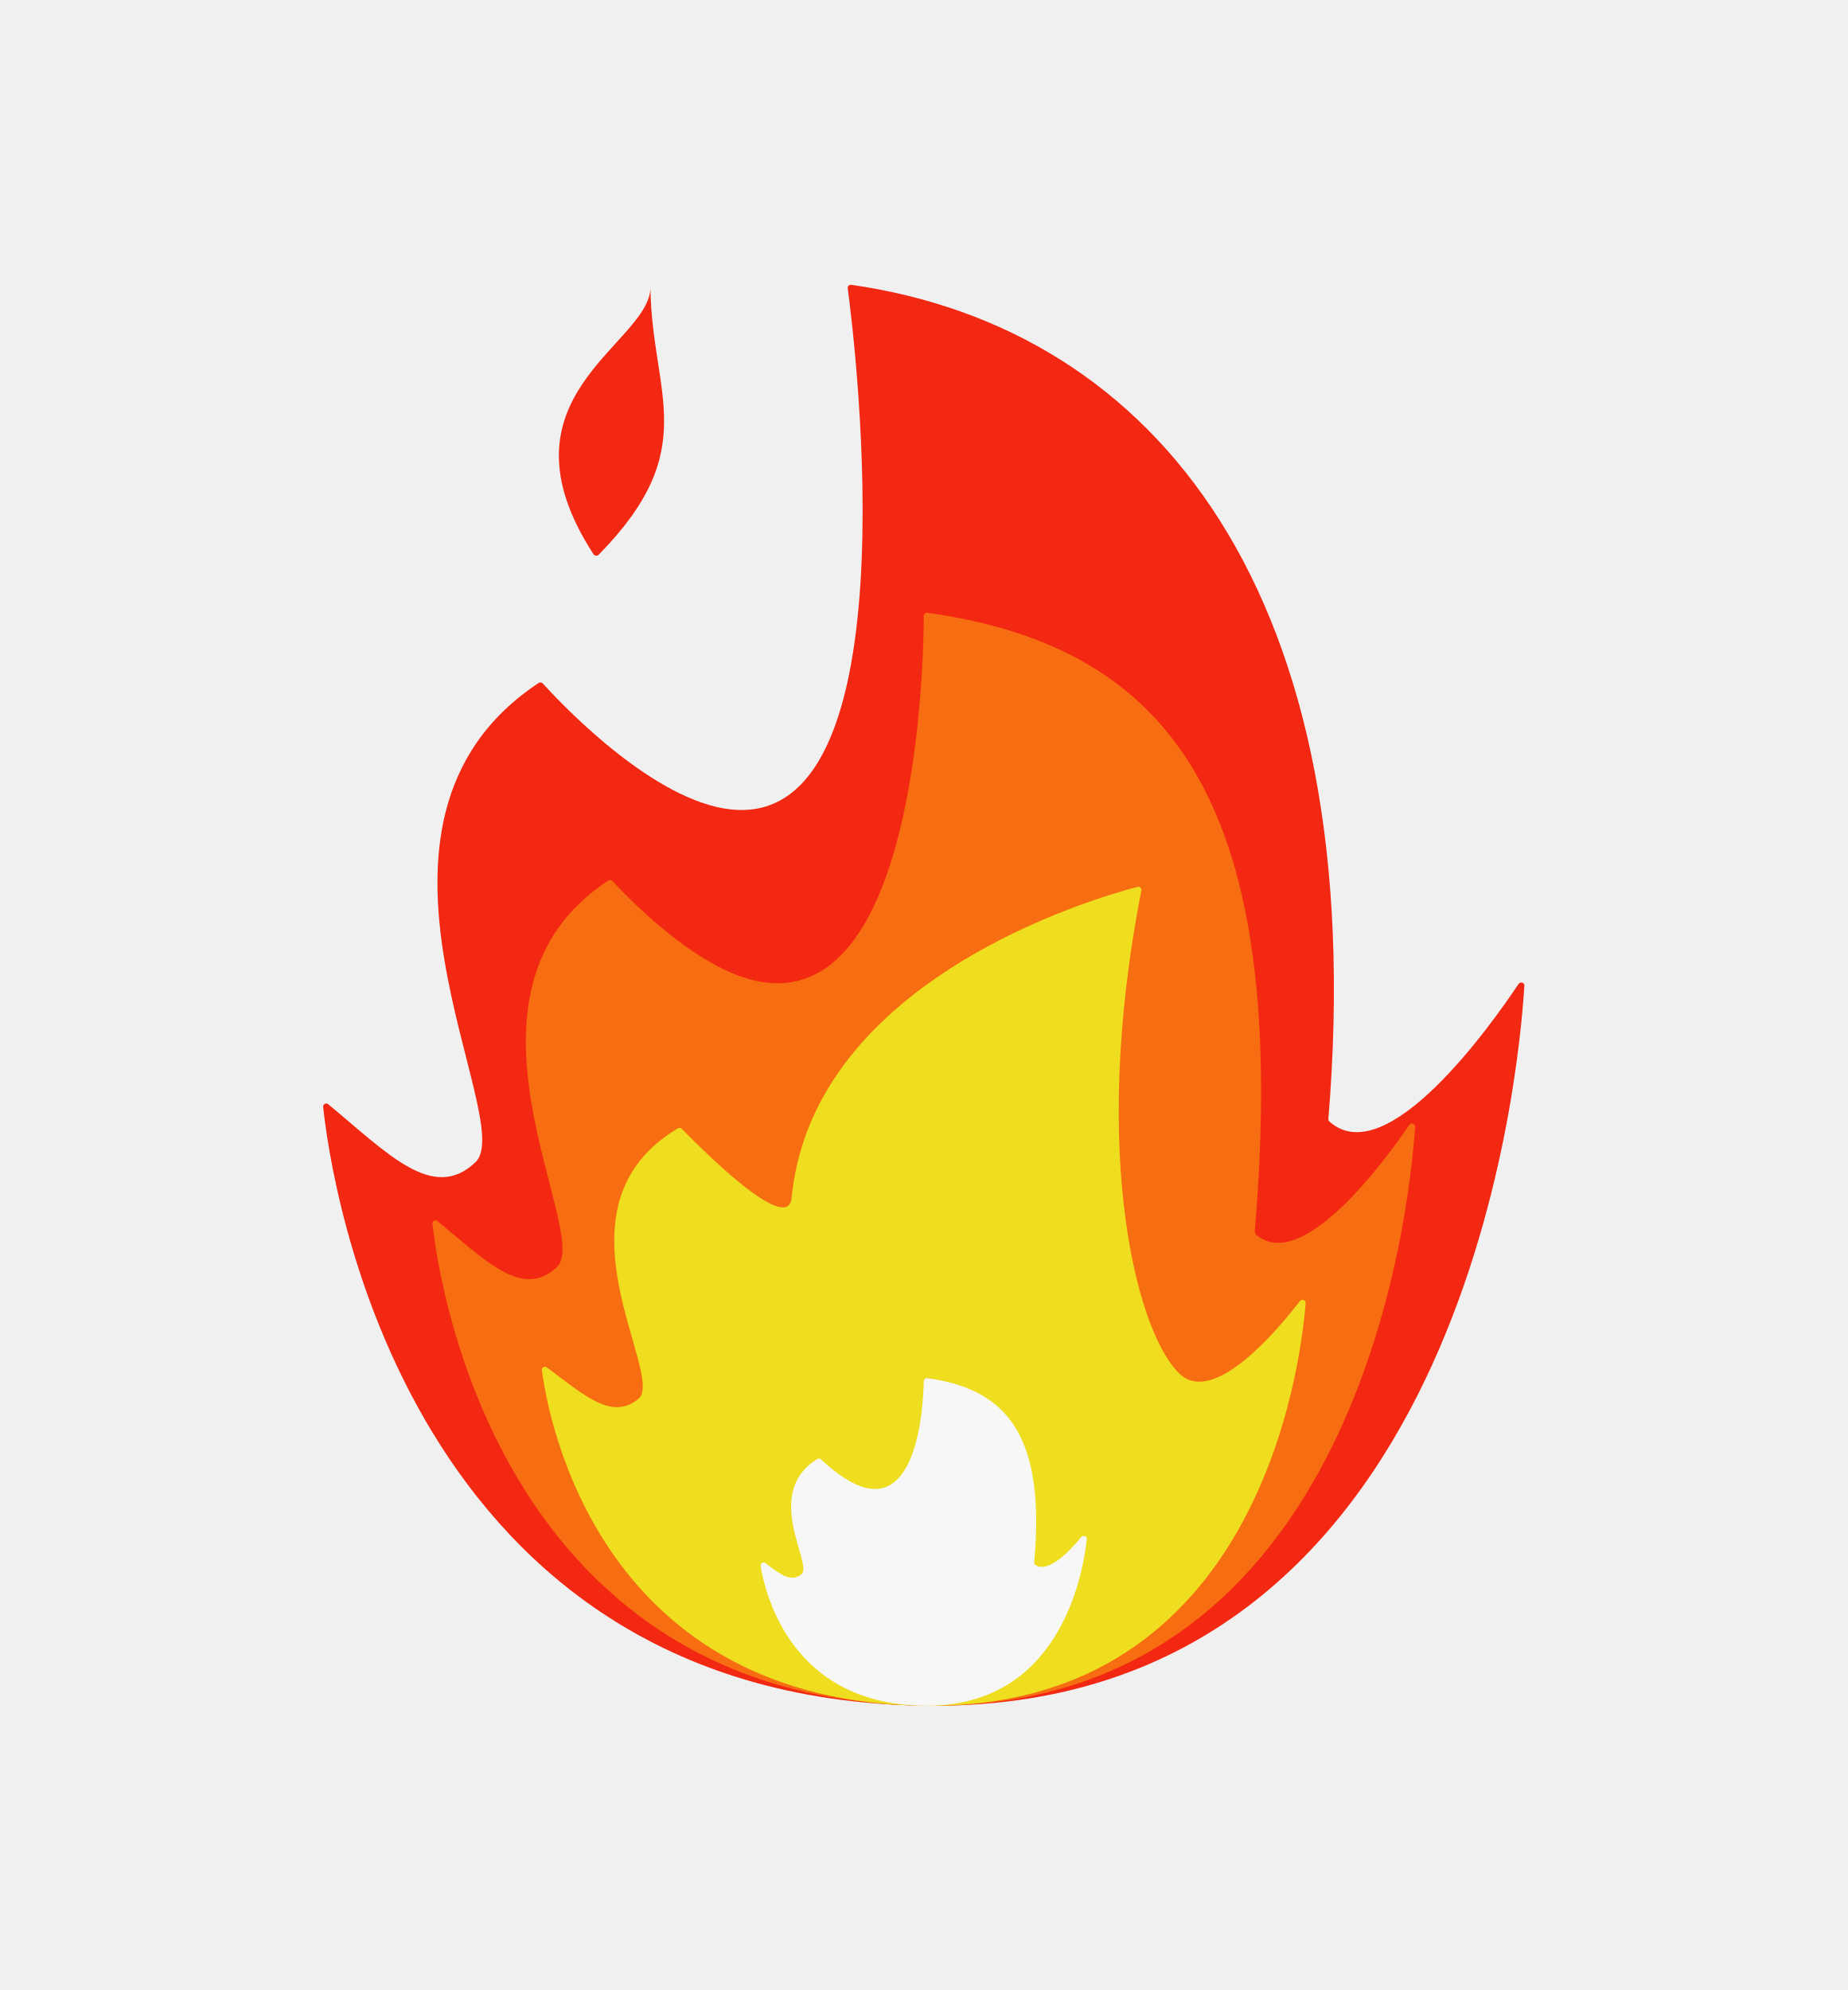
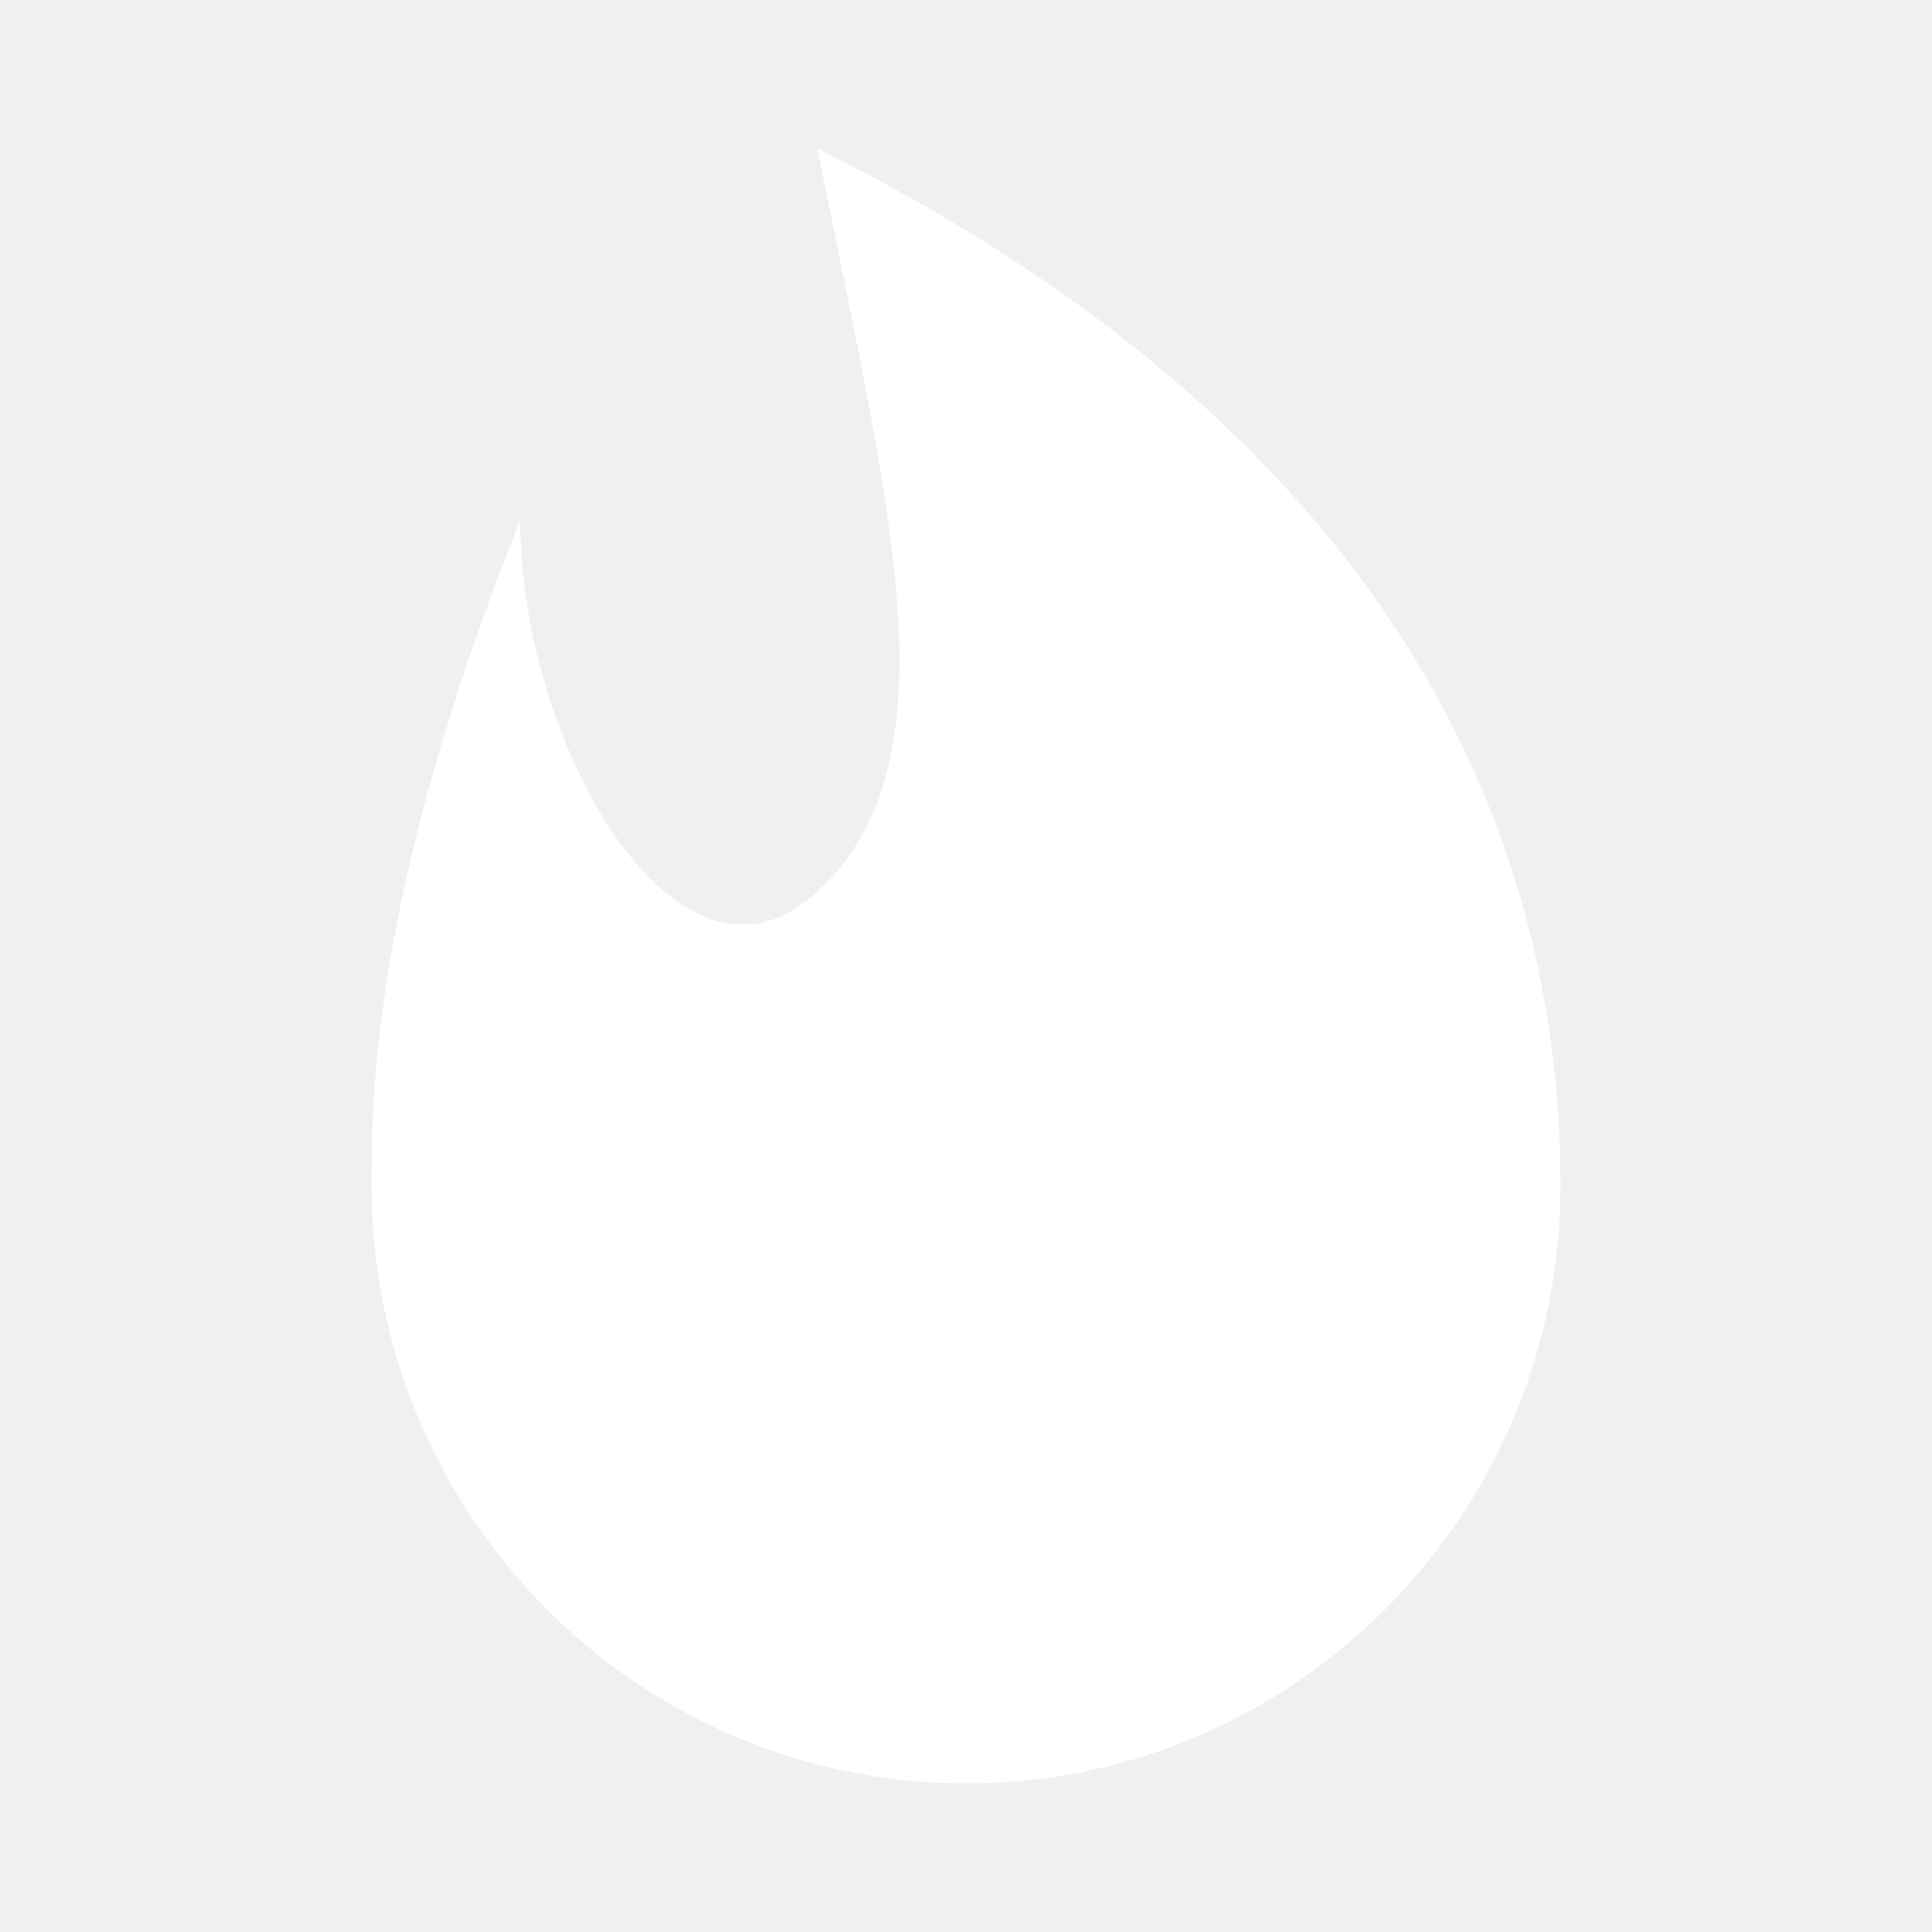
- <svg xmlns="http://www.w3.org/2000/svg" width="13" height="14" viewBox="0 0 13 14" fill="none">
-   <path d="M6.577 12C10.278 12 10.686 7.593 10.726 6.935C10.728 6.911 10.697 6.904 10.684 6.924C10.493 7.21 9.756 8.25 9.354 7.89C9.349 7.885 9.346 7.878 9.347 7.871C9.652 4.167 8.127 2.311 5.992 2.004C5.976 2.002 5.963 2.012 5.965 2.028C6.012 2.382 6.464 6.016 5.038 5.676C4.503 5.549 3.914 4.913 3.82 4.809C3.813 4.8 3.8 4.799 3.79 4.805C2.306 5.787 3.652 7.883 3.346 8.176C3.048 8.461 2.73 8.116 2.31 7.769C2.295 7.756 2.272 7.767 2.274 7.788C2.325 8.275 2.838 12 6.577 12Z" fill="#F32813" />
-   <path d="M6.563 12C9.563 12 9.918 8.509 9.957 7.928C9.958 7.904 9.928 7.896 9.915 7.916C9.747 8.162 9.16 8.966 8.837 8.685C8.832 8.68 8.829 8.672 8.829 8.665C9.079 5.68 8.268 4.556 6.526 4.311C6.512 4.309 6.5 4.319 6.5 4.333C6.499 4.616 6.462 7.169 5.304 6.897C4.871 6.795 4.395 6.291 4.31 6.199C4.302 6.191 4.289 6.189 4.28 6.195C3.07 6.988 4.17 8.678 3.919 8.914C3.677 9.142 3.419 8.87 3.079 8.591C3.064 8.579 3.041 8.589 3.043 8.609C3.09 9.036 3.525 12 6.563 12Z" fill="#F76D11" />
-   <path d="M6.549 12C8.848 12 9.15 9.628 9.187 9.169C9.189 9.146 9.16 9.136 9.146 9.154C9.002 9.341 8.555 9.881 8.311 9.674C8.019 9.426 7.658 8.169 8.031 6.266C8.034 6.25 8.021 6.235 8.005 6.239C7.72 6.313 5.719 6.883 5.57 8.428C5.543 8.703 4.896 8.042 4.798 7.942C4.791 7.934 4.779 7.933 4.77 7.938C3.834 8.494 4.687 9.675 4.493 9.84C4.306 9.998 4.108 9.813 3.848 9.62C3.832 9.609 3.81 9.62 3.813 9.639C3.857 9.98 4.218 12 6.549 12Z" fill="#EEDE1F" />
-   <path d="M4.176 3.899C3.459 2.794 4.551 2.432 4.577 2.032C4.577 2.021 4.577 2.011 4.577 2C4.577 2.011 4.578 2.021 4.577 2.032C4.587 2.773 4.944 3.158 4.212 3.903C4.202 3.913 4.184 3.911 4.176 3.899Z" fill="#F32813" />
-   <path d="M6.521 12C7.447 12 7.617 11.101 7.647 10.83C7.65 10.807 7.621 10.797 7.607 10.815C7.53 10.908 7.379 11.07 7.286 11.01C7.279 11.006 7.276 10.998 7.277 10.991C7.357 10.111 7.093 9.773 6.526 9.696C6.512 9.694 6.5 9.704 6.5 9.718C6.497 9.861 6.467 10.546 6.101 10.469C5.967 10.441 5.821 10.309 5.778 10.268C5.771 10.261 5.759 10.259 5.75 10.265C5.363 10.505 5.722 11.004 5.64 11.074C5.565 11.137 5.487 11.073 5.386 10.997C5.37 10.985 5.349 10.997 5.352 11.017C5.386 11.222 5.574 12 6.521 12Z" fill="#F7F7F7" />
+ <svg xmlns="http://www.w3.org/2000/svg" width="13" height="13" viewBox="0 0 13 13" fill="none">
+   <path d="M2.5 7.973C2.5 10.197 4.291 12 6.5 12C8.709 12 10.5 10.197 10.5 7.973C10.5 5.75 9.5 2.991 5.5 1C6 3.487 6.439 5.131 5.5 6C4.561 6.869 3.5 5 3.5 3.5C2.5 6 2.5 7.411 2.5 7.973Z" fill="white" />
</svg>
